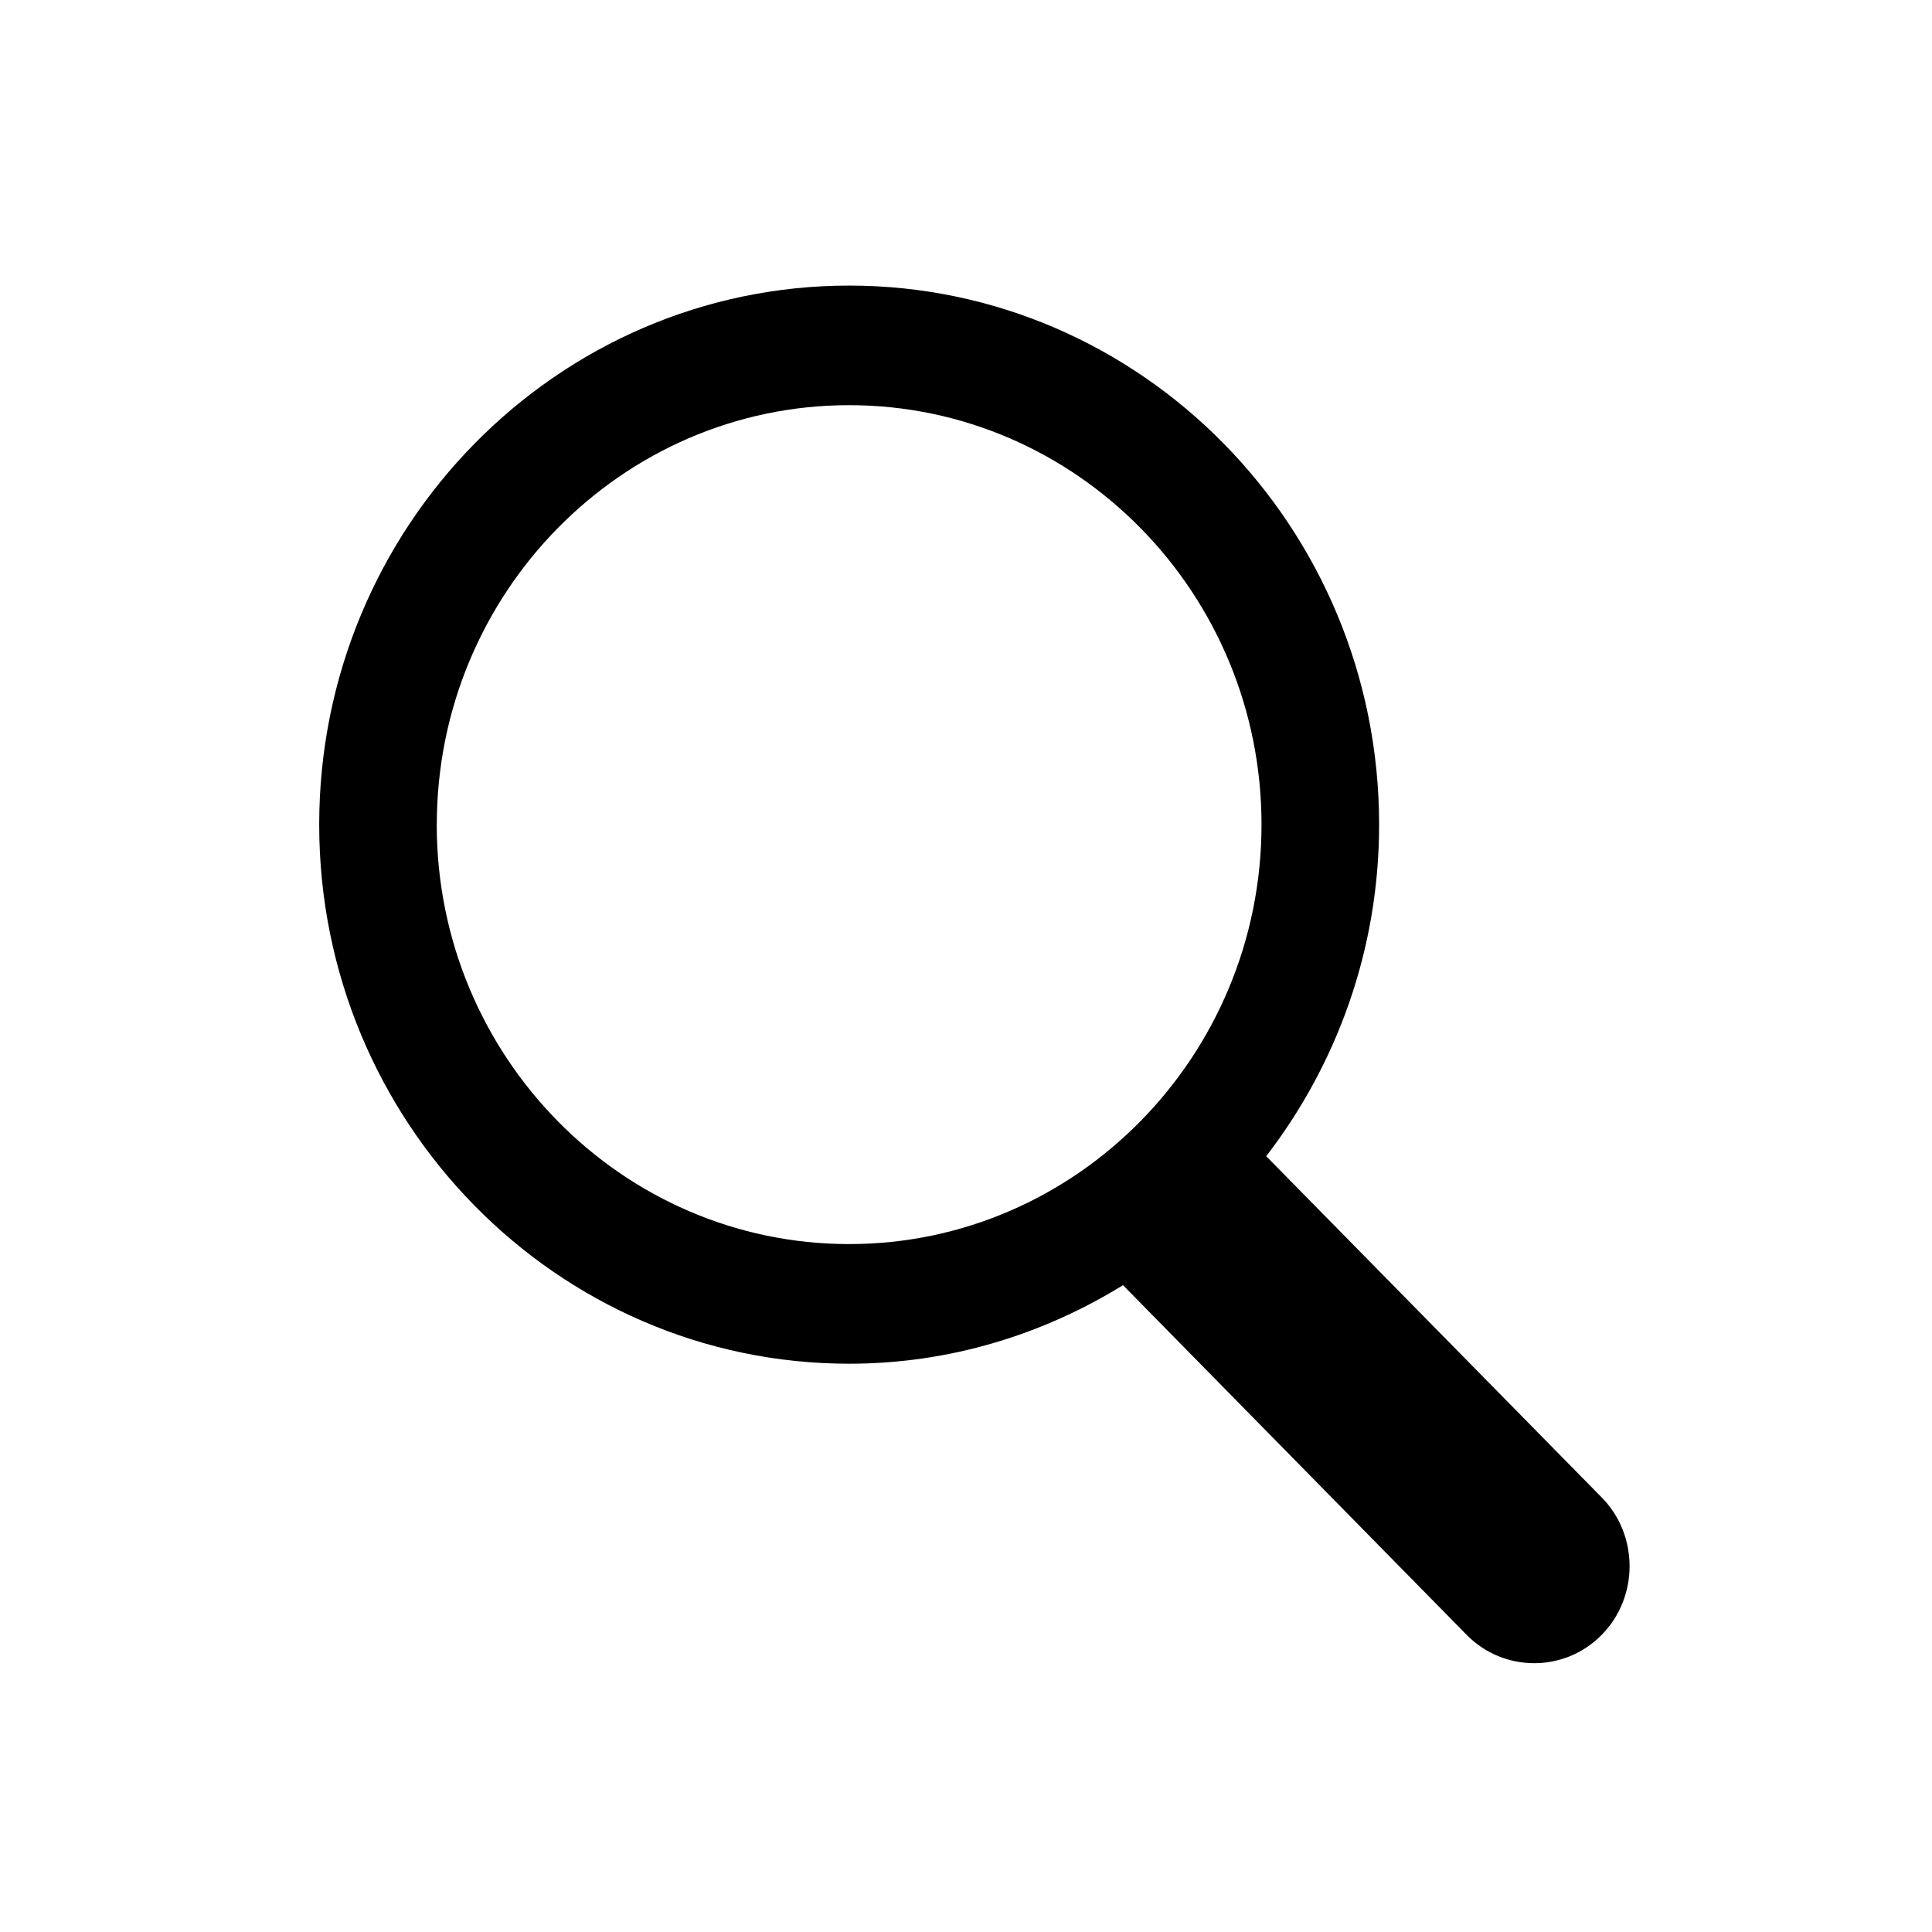
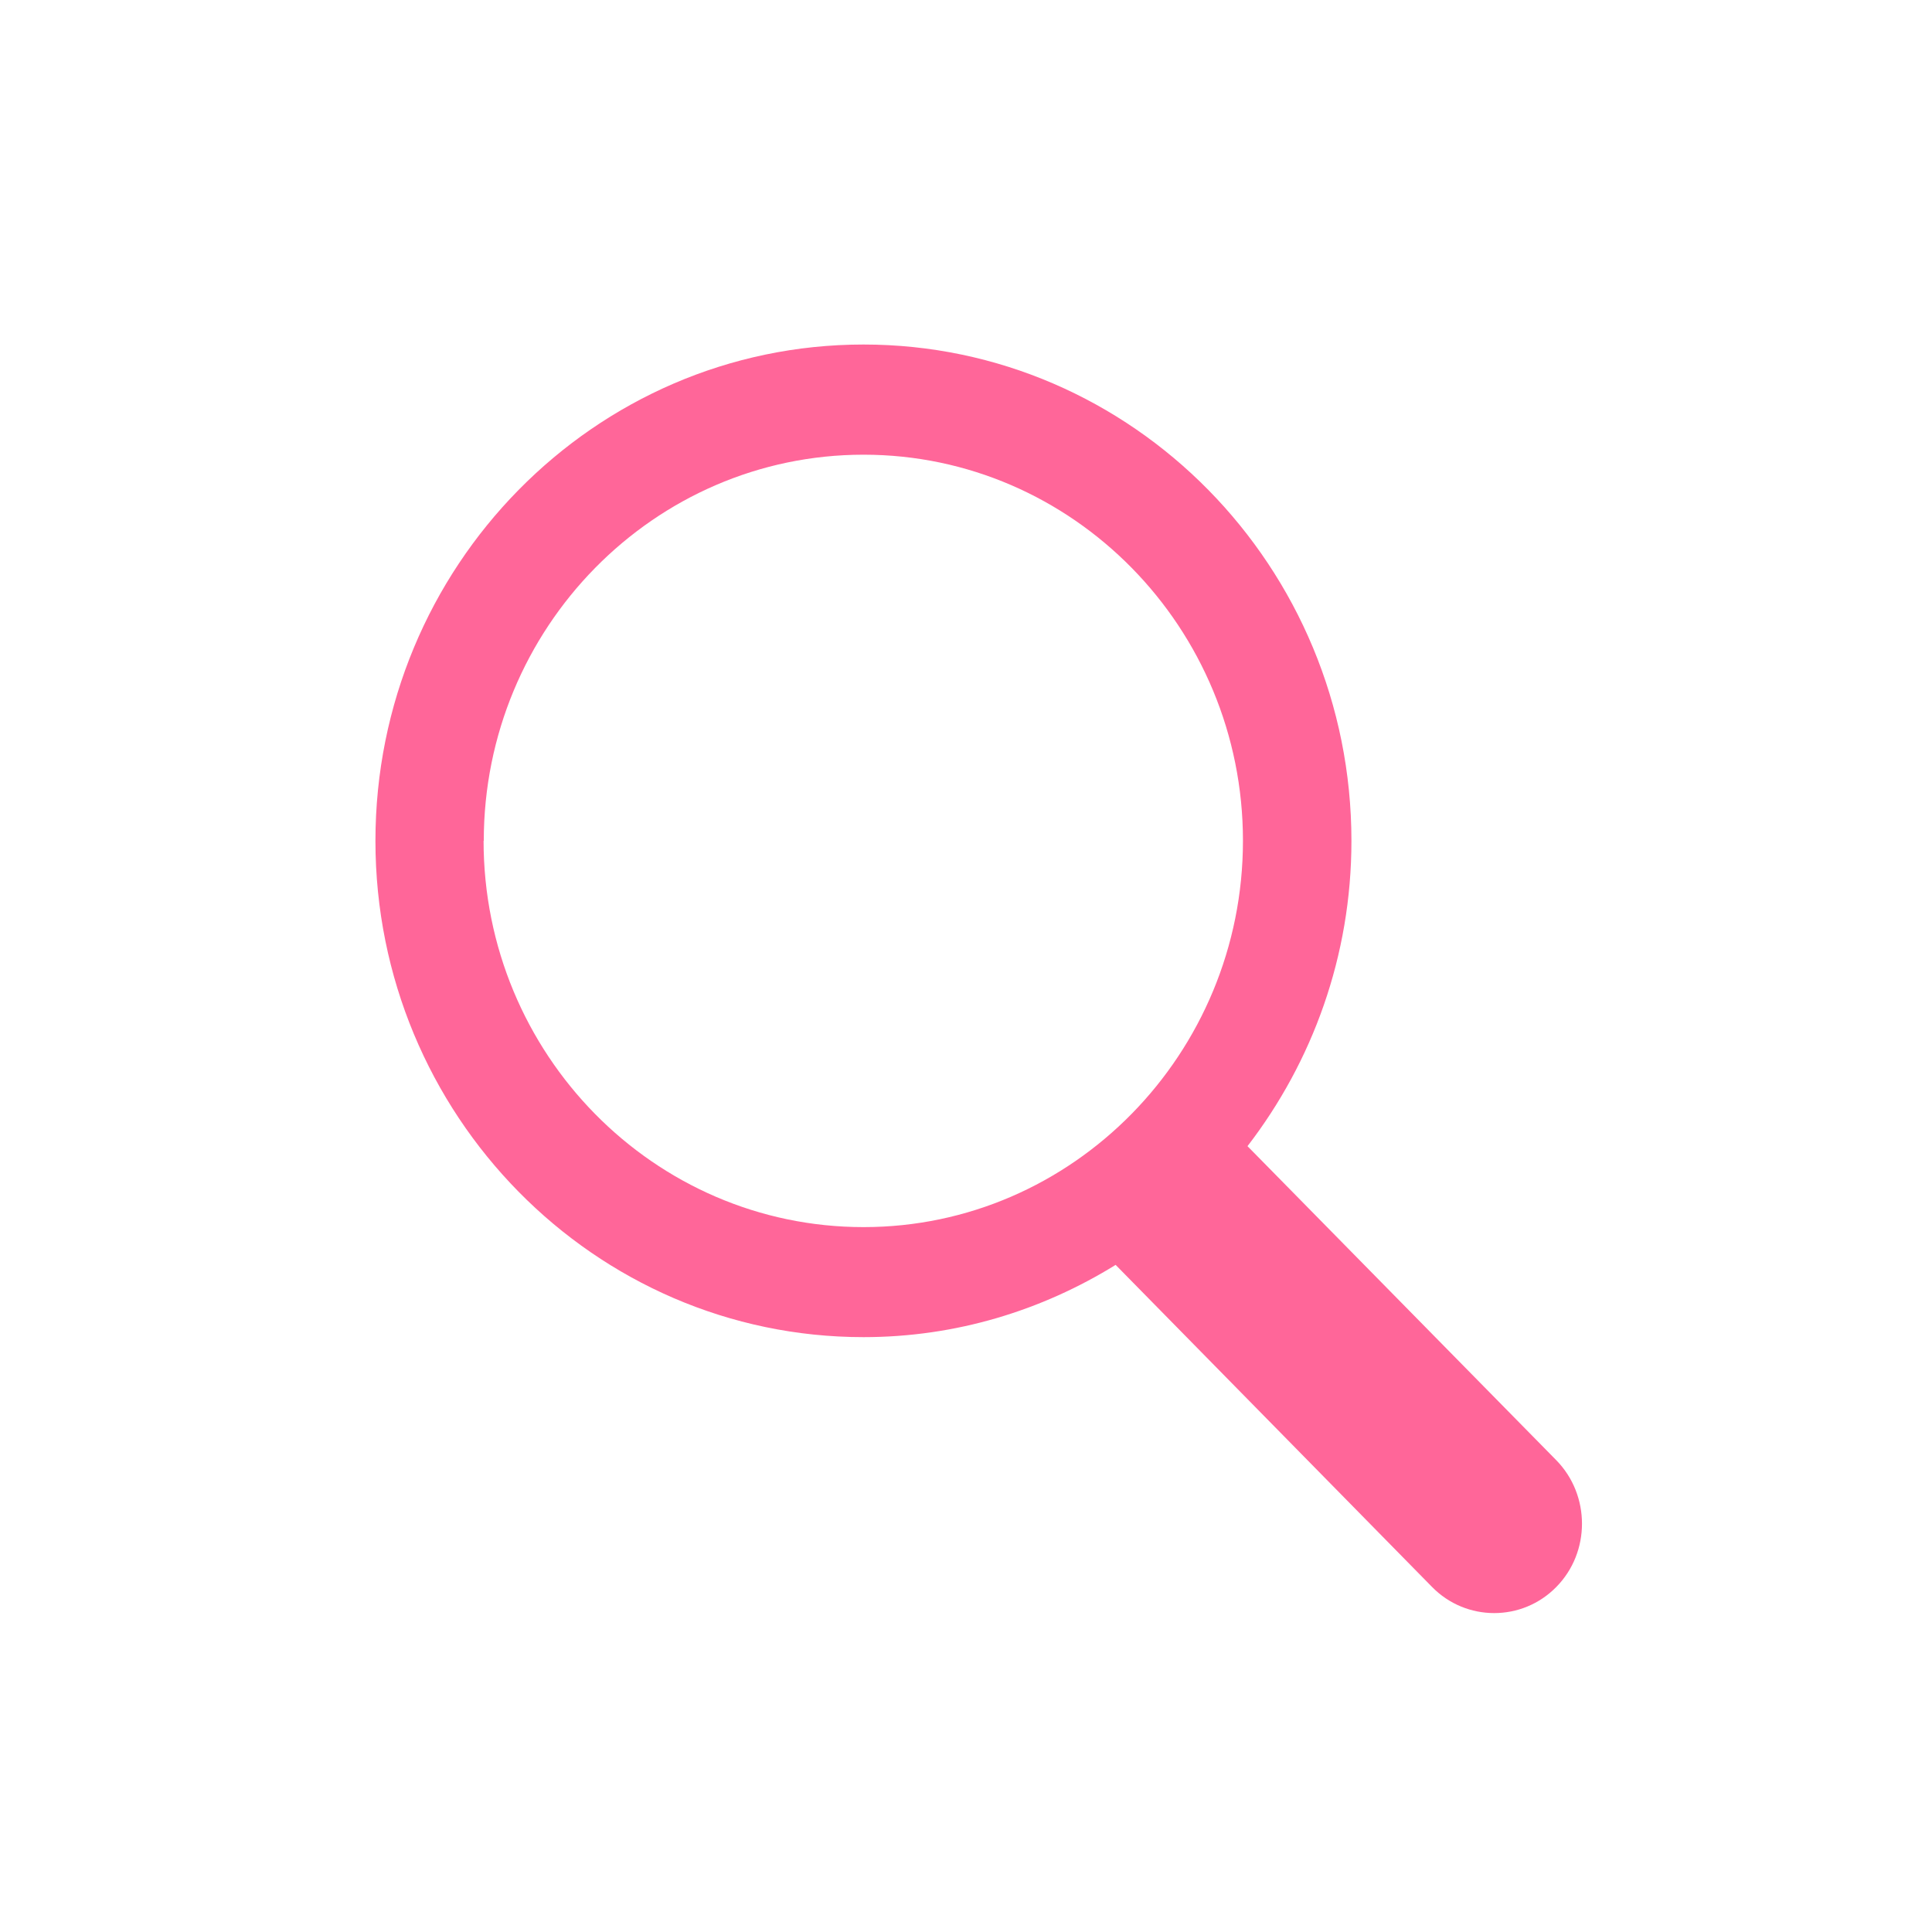
- <svg xmlns="http://www.w3.org/2000/svg" width="40" height="40" viewBox="0 0 92 92">
-   <path d="M20.8 39.27c0-11.016 8.808-19.976 19.637-19.976 10.827 0 19.635 8.96 19.635 19.972 0 11.014-8.808 19.976-19.635 19.976-10.83 0-19.64-8.96-19.64-19.976zm55.472 32.037l-15.976-16.25c3.357-4.363 5.376-9.835 5.376-15.788 0-14.16-11.32-25.67-25.232-25.67-13.923 0-25.24 11.51-25.24 25.67s11.32 25.67 25.237 25.67c4.776 0 9.227-1.388 13.04-3.74L69.84 77.85c1.77 1.8 4.664 1.8 6.432 0 1.77-1.8 1.77-4.744 0-6.544z" fill="currentColor" />
+ <svg xmlns="http://www.w3.org/2000/svg" width="40pt" height="40pt" viewBox="0 0 40 40" version="1.1">
+   <g id="surface1">
+     <path style=" stroke:none;fill-rule:nonzero;fill:rgb(100%,40%,60%);fill-opacity:1;" d="M 10.016 17.41 C 10.016 13 13.543 9.414 17.879 9.414 C 22.211 9.414 25.734 13 25.734 17.406 C 25.734 21.816 22.211 25.406 17.879 25.406 C 13.539 25.406 10.012 21.82 10.012 17.406 Z M 32.223 30.234 L 25.828 23.73 C 27.172 21.984 27.98 19.793 27.98 17.41 C 27.98 11.738 23.449 7.133 17.879 7.133 C 12.305 7.133 7.773 11.738 7.773 17.41 C 7.773 23.078 12.305 27.684 17.879 27.684 C 19.789 27.684 21.57 27.133 23.098 26.188 L 29.648 32.855 C 30.355 33.578 31.516 33.578 32.223 32.855 C 32.93 32.137 32.93 30.957 32.223 30.234 Z M 32.223 30.234 " />
+   </g>
</svg>
